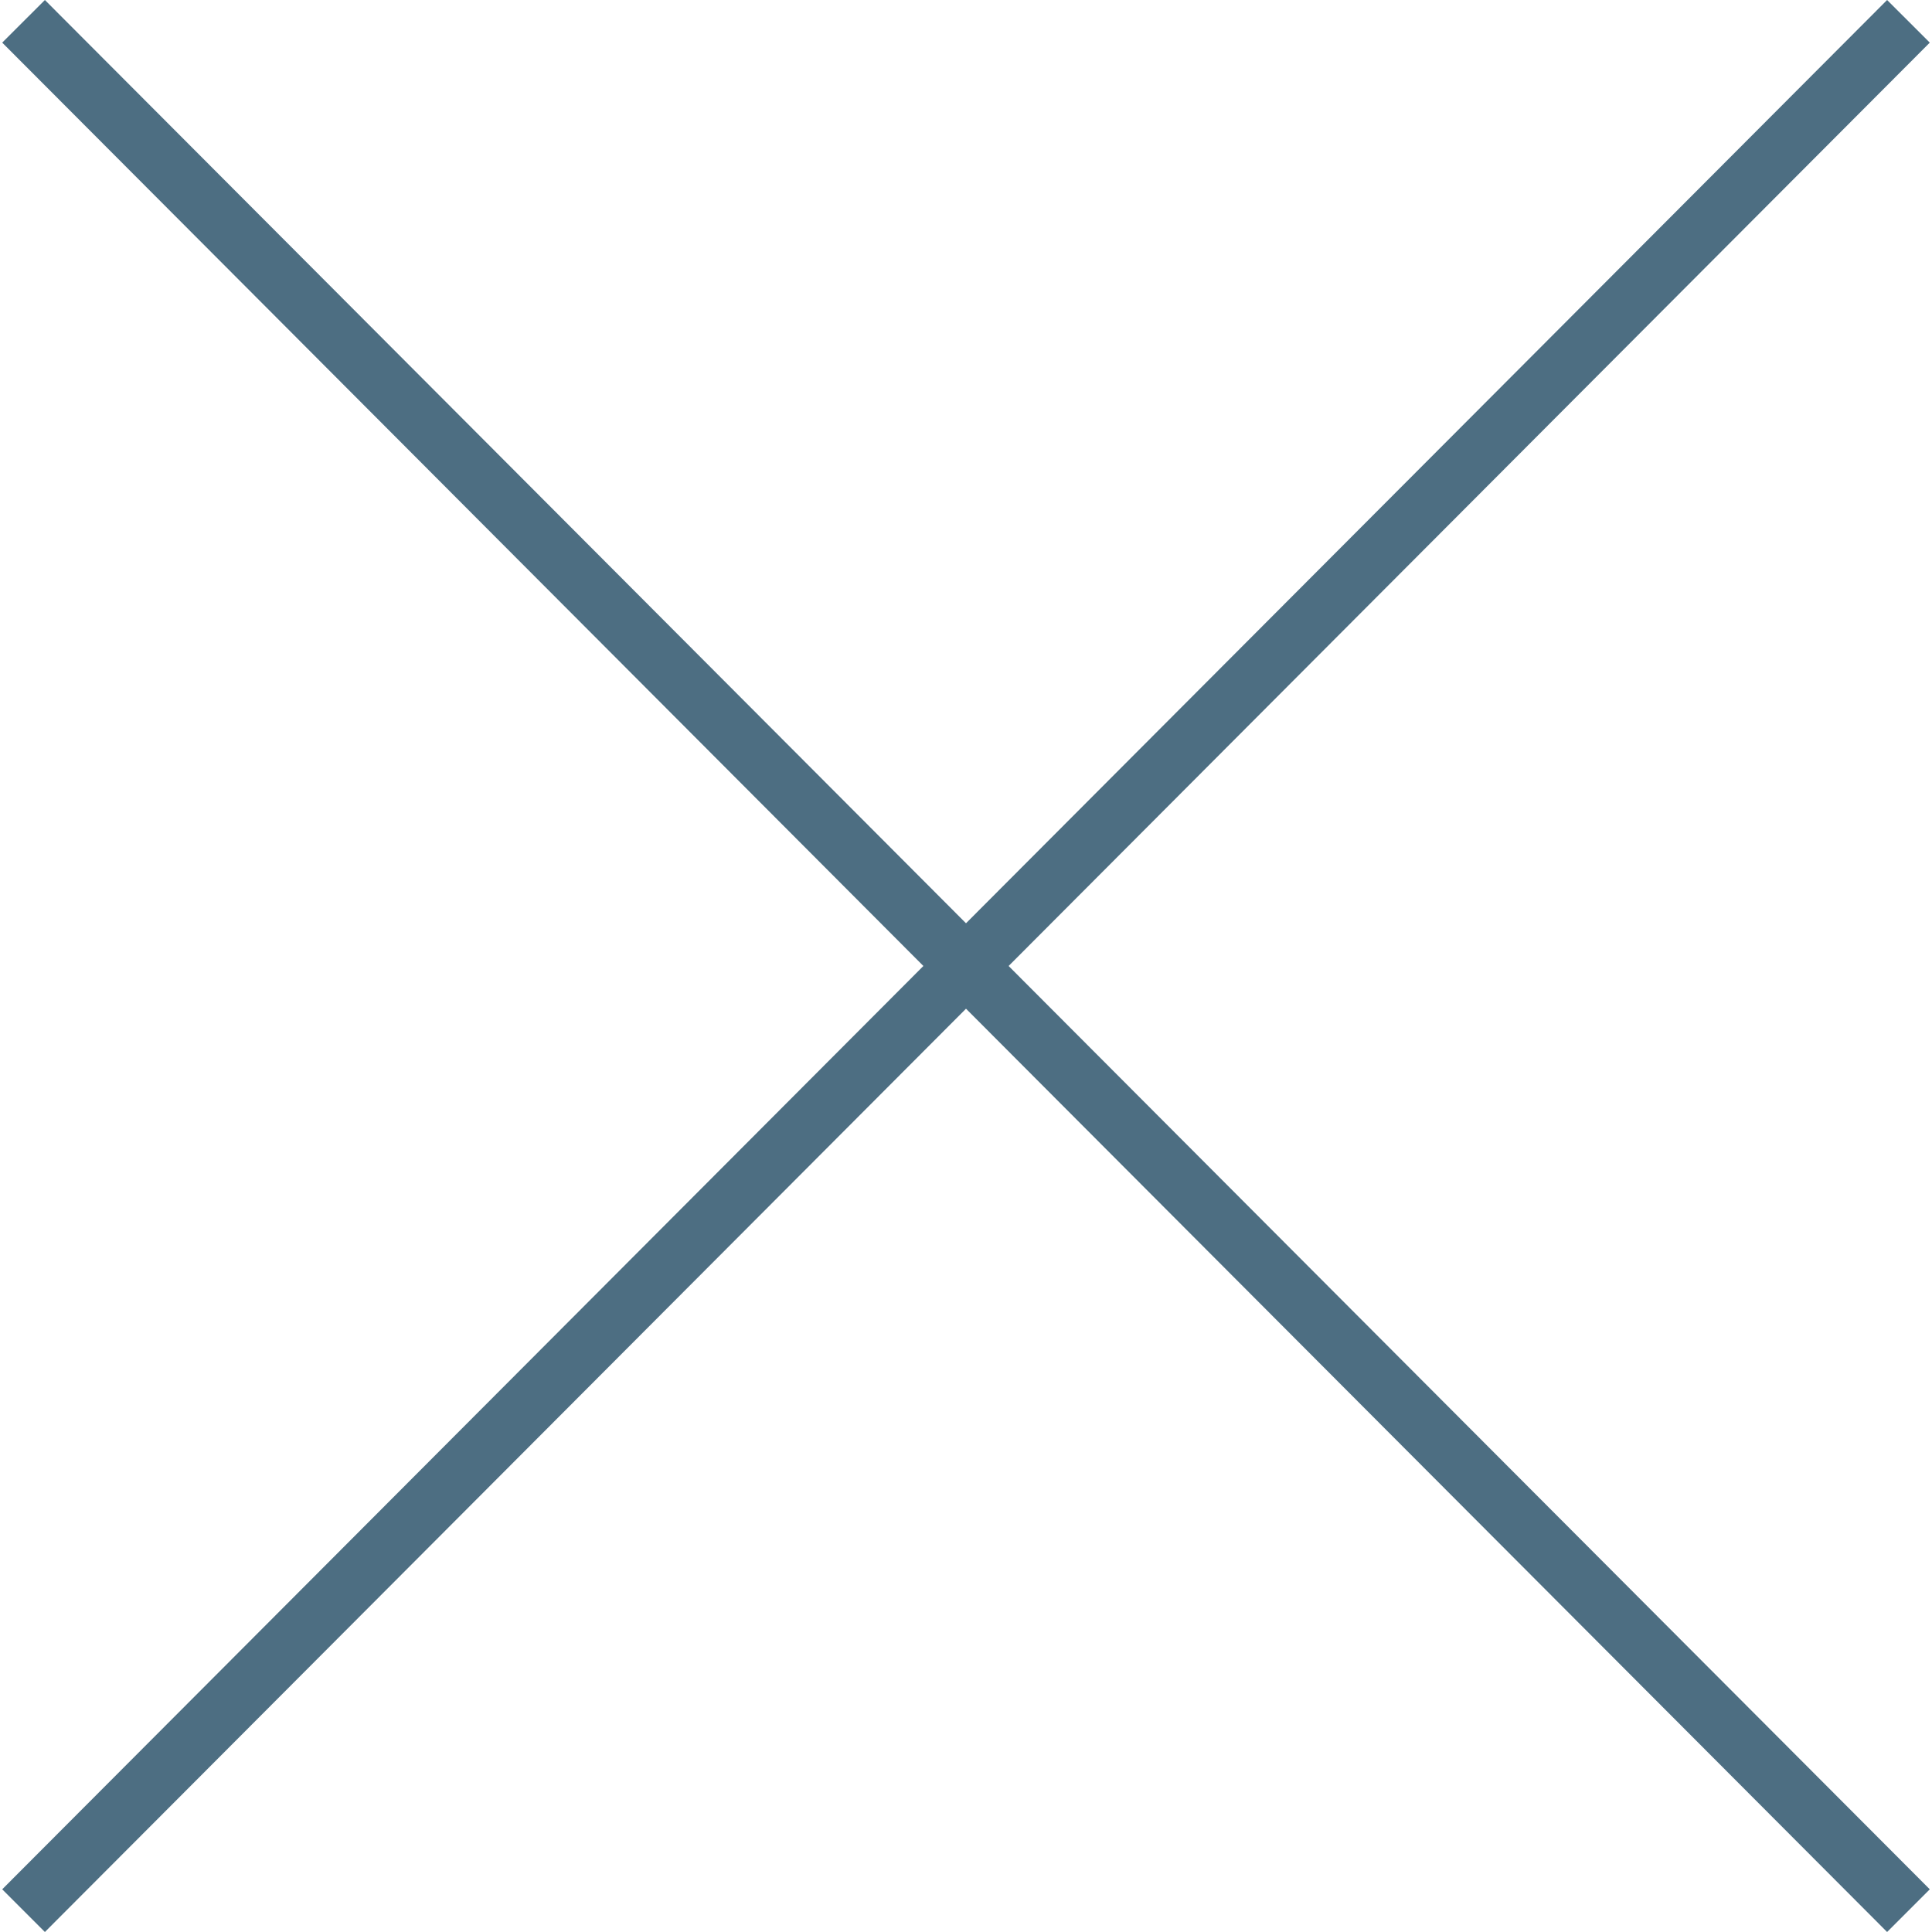
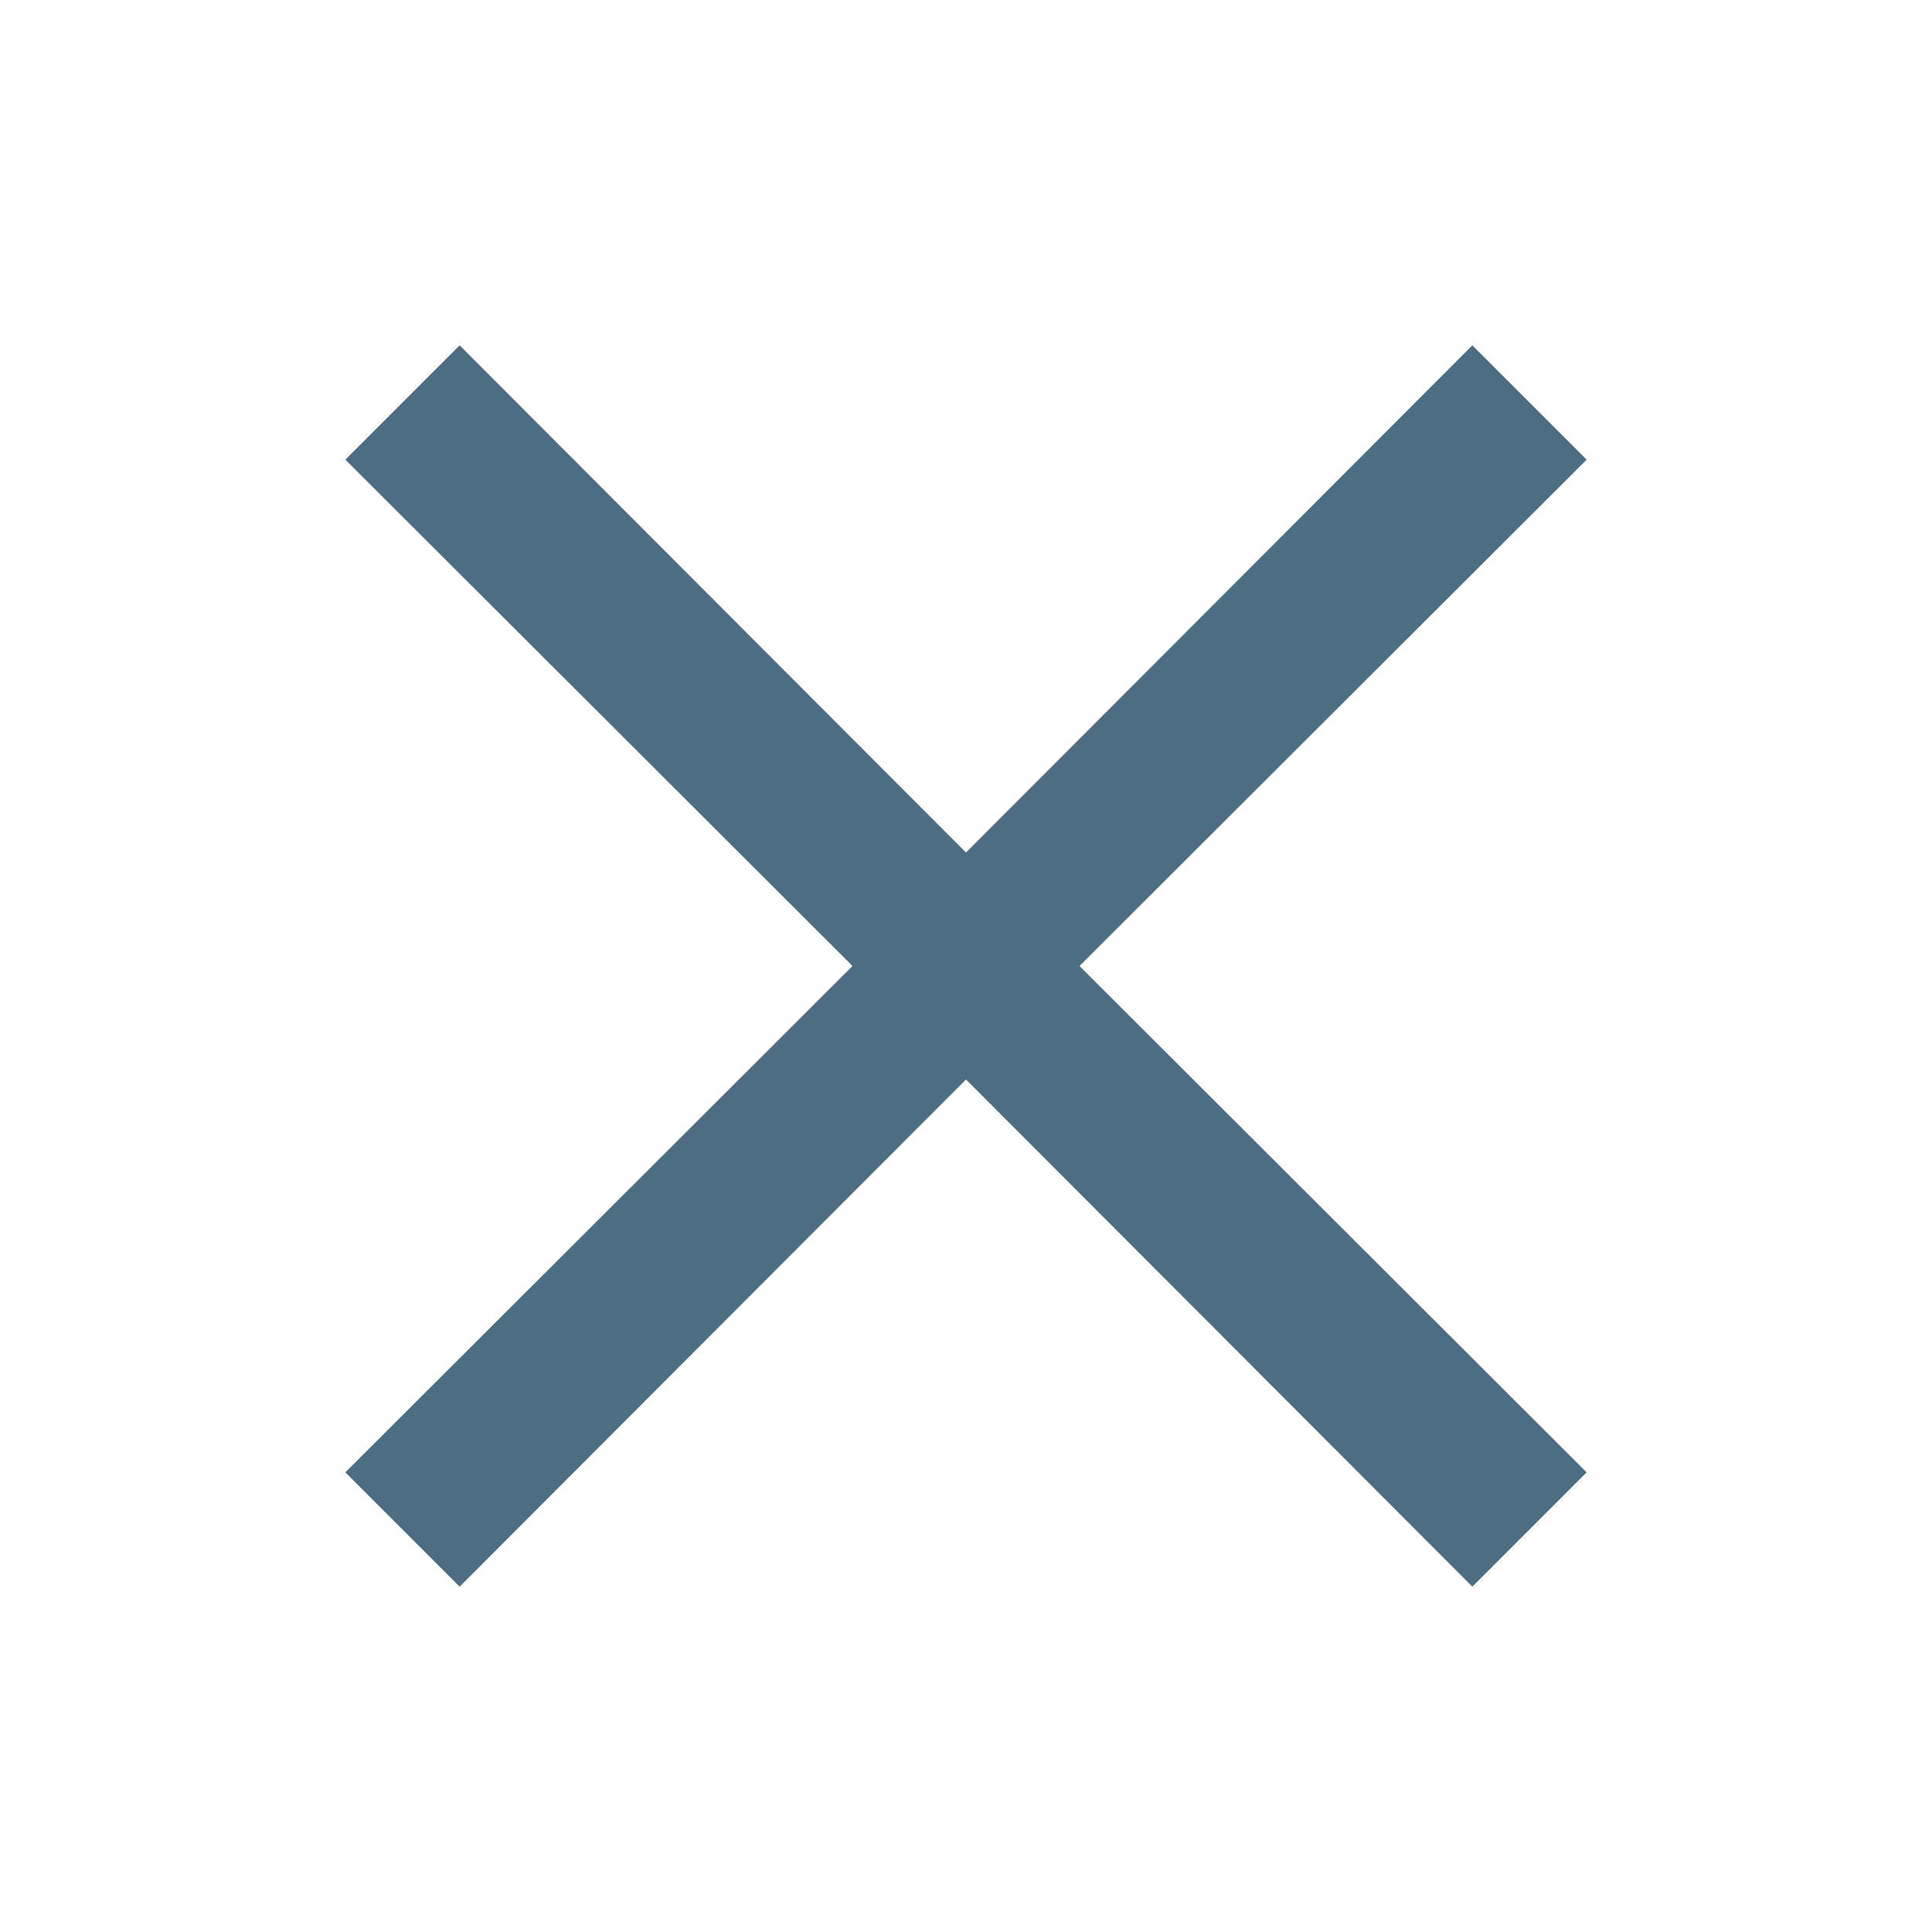
- <svg xmlns="http://www.w3.org/2000/svg" fill="#4d6e82" height="200px" width="200px" version="1.1" id="Capa_1" viewBox="0 0 490 490" xml:space="preserve" stroke="#000000" stroke-width="0.005">
+ <svg xmlns="http://www.w3.org/2000/svg" viewBox="0 0 512 512" version="1.1" fill="#4d6e82">
  <g id="SVGRepo_bgCarrier" stroke-width="0" />
  <g id="SVGRepo_tracerCarrier" stroke-linecap="round" stroke-linejoin="round" />
  <g id="SVGRepo_iconCarrier">
-     <polygon points="11.387,490 245,255.832 478.613,490 489.439,479.174 255.809,244.996 489.439,10.811 478.613,0 245,234.161 11.387,0 0.561,10.811 234.191,244.996 0.561,479.174 " />
+     <g id="Page-1" stroke="none" stroke-width="1" fill="none" fill-rule="evenodd">
+       <g id="work-case" fill="#4d6e82" transform="translate(91.52, 91.52)">
+         <polygon id="Close" points="328.96 30.293 298.667 1.42108547e-14 164.48 134.4 30.293 1.42108547e-14 1.42108547e-14 30.293 134.4 164.48 1.42108547e-14 298.667 30.293 328.96 164.48 194.56 298.667 328.96 328.96 298.667 194.56 164.48"> </polygon>
+       </g>
+     </g>
  </g>
</svg>
